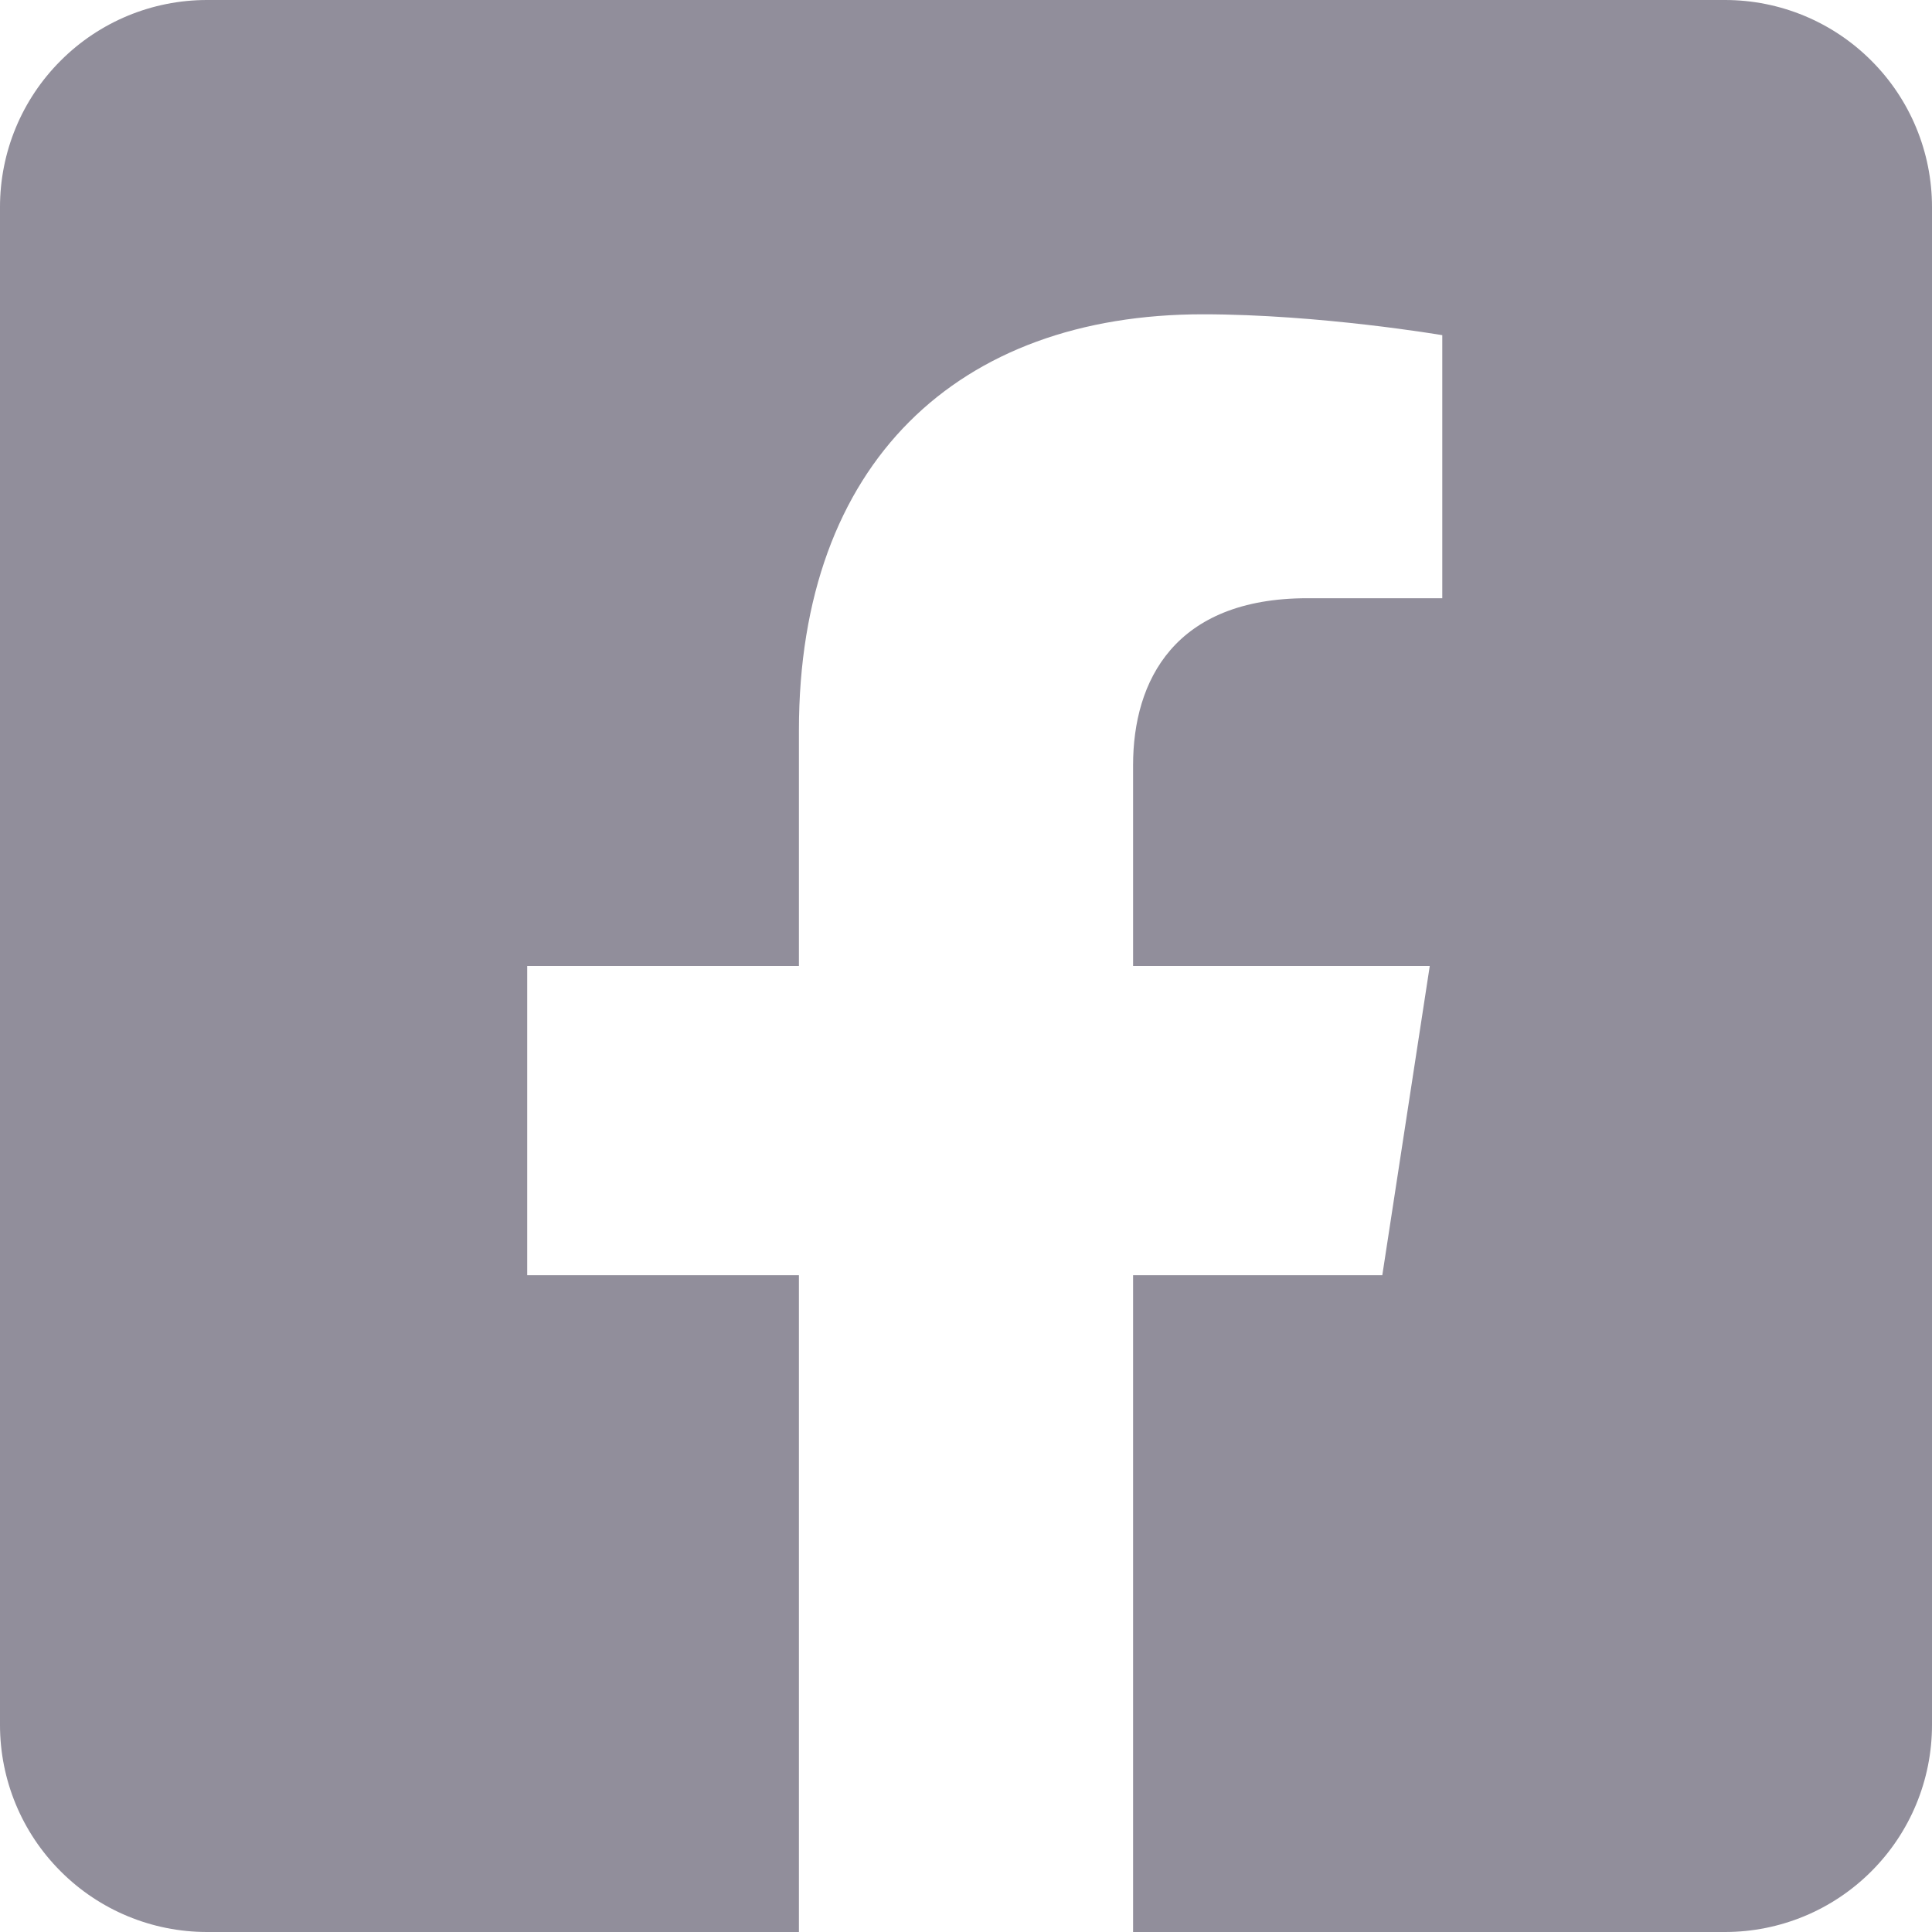
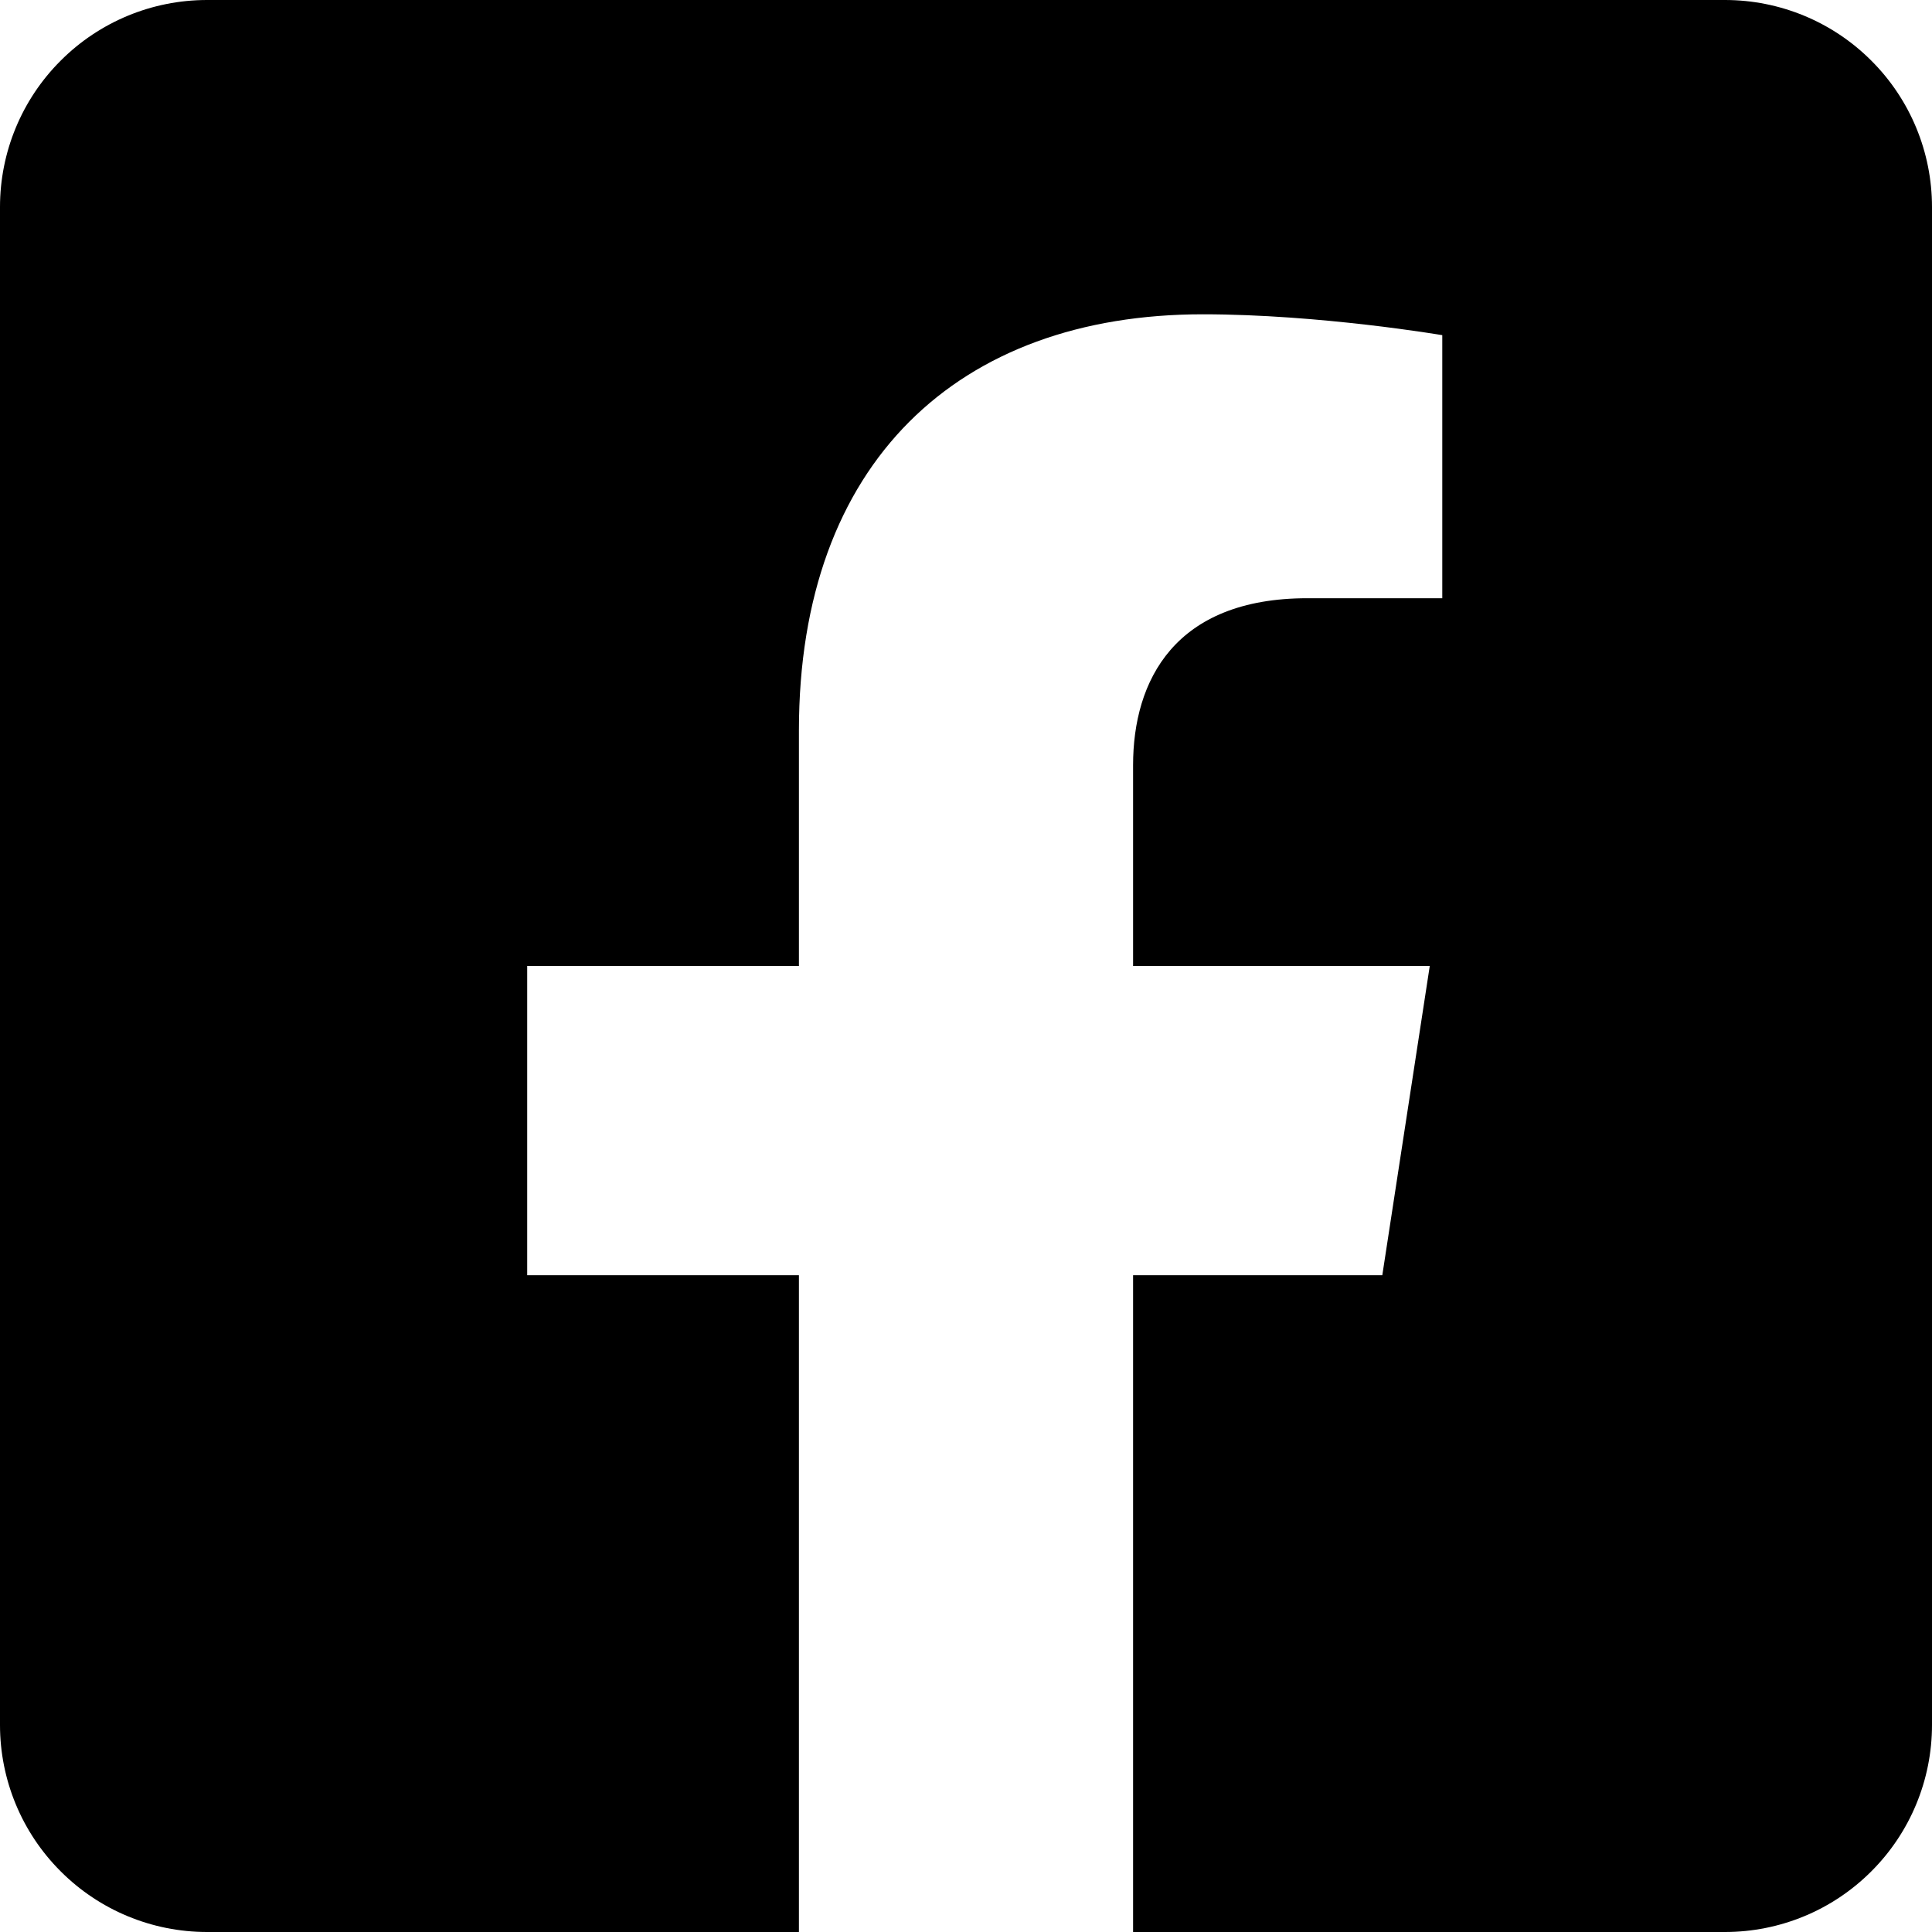
- <svg xmlns="http://www.w3.org/2000/svg" width="25" height="25" viewBox="0 0 25 25" fill="#918E9B">
+ <svg xmlns="http://www.w3.org/2000/svg" width="25" height="25" viewBox="0 0 25 25">
  <path d="M22.321 0H2.679C1.968 0 1.287 0.282 0.785 0.785C0.282 1.287 0 1.968 0 2.679L0 22.321C0 23.032 0.282 23.713 0.785 24.215C1.287 24.718 1.968 25 2.679 25H10.338V16.501H6.822V12.5H10.338V9.451C10.338 5.983 12.402 4.067 15.565 4.067C17.079 4.067 18.663 4.337 18.663 4.337V7.741H16.918C15.199 7.741 14.662 8.808 14.662 9.902V12.5H18.501L17.887 16.501H14.662V25H22.321C23.032 25 23.713 24.718 24.215 24.215C24.718 23.713 25 23.032 25 22.321V2.679C25 1.968 24.718 1.287 24.215 0.785C23.713 0.282 23.032 0 22.321 0Z" />
</svg>
